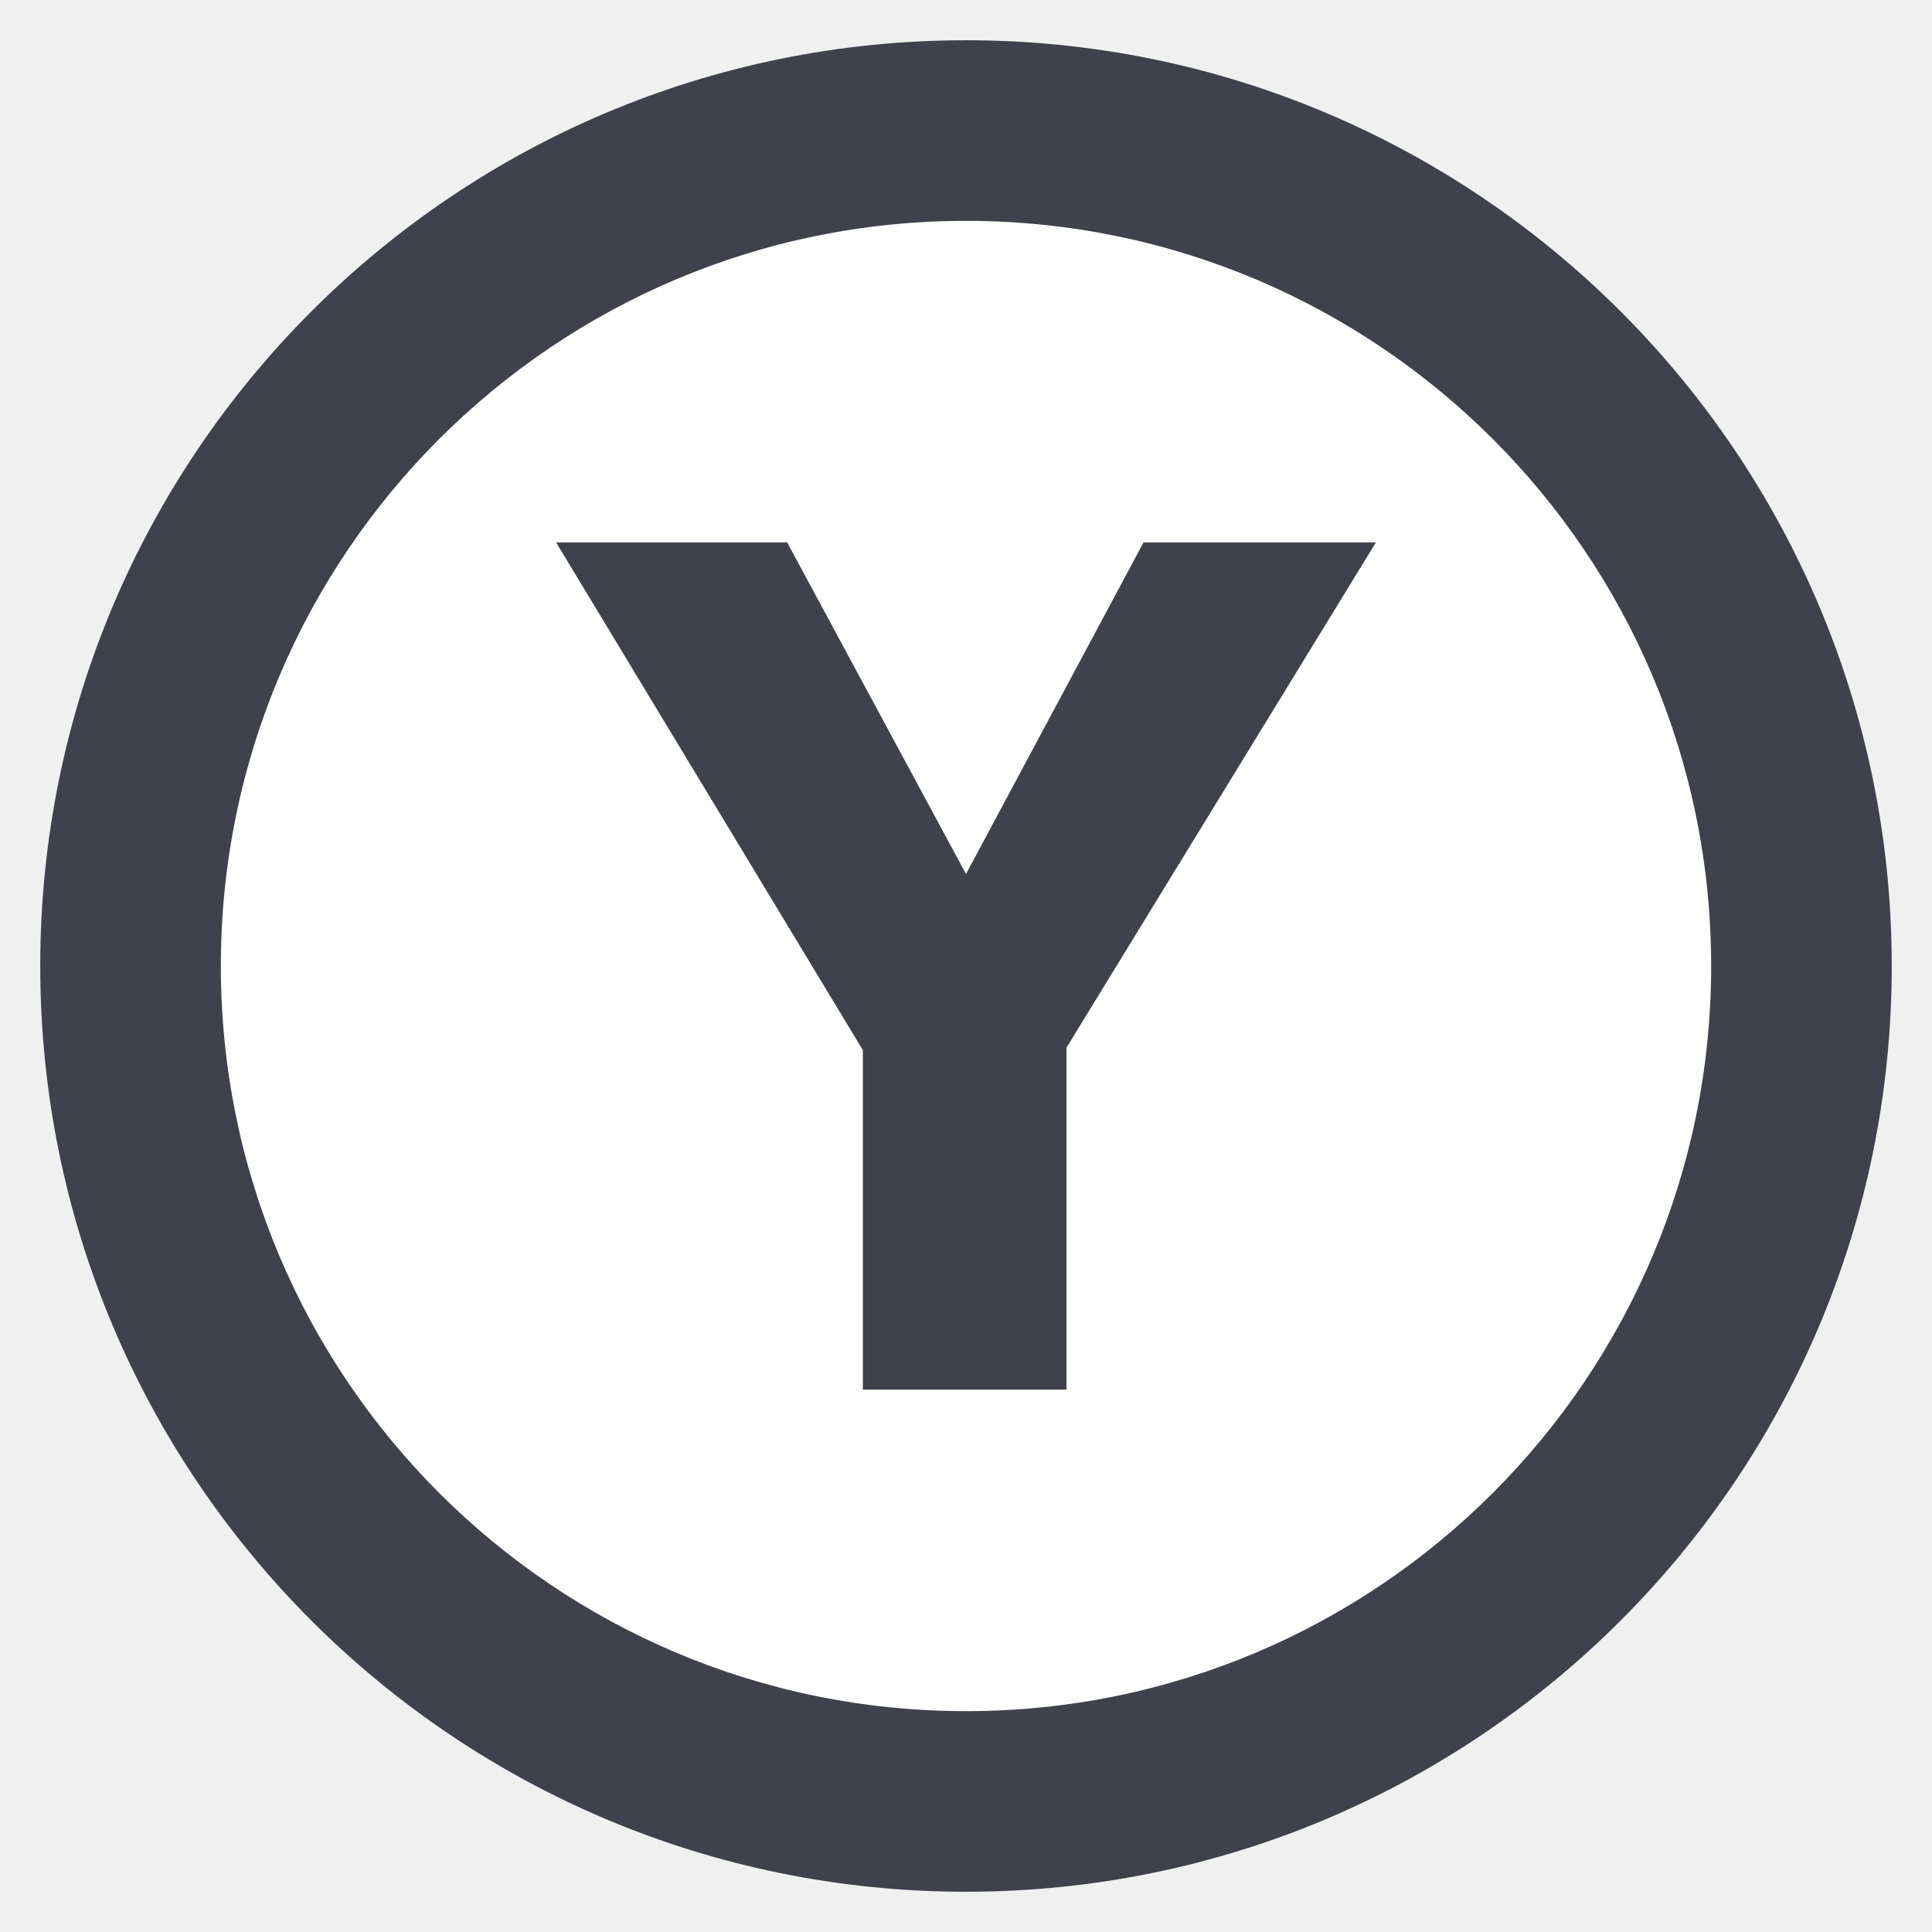
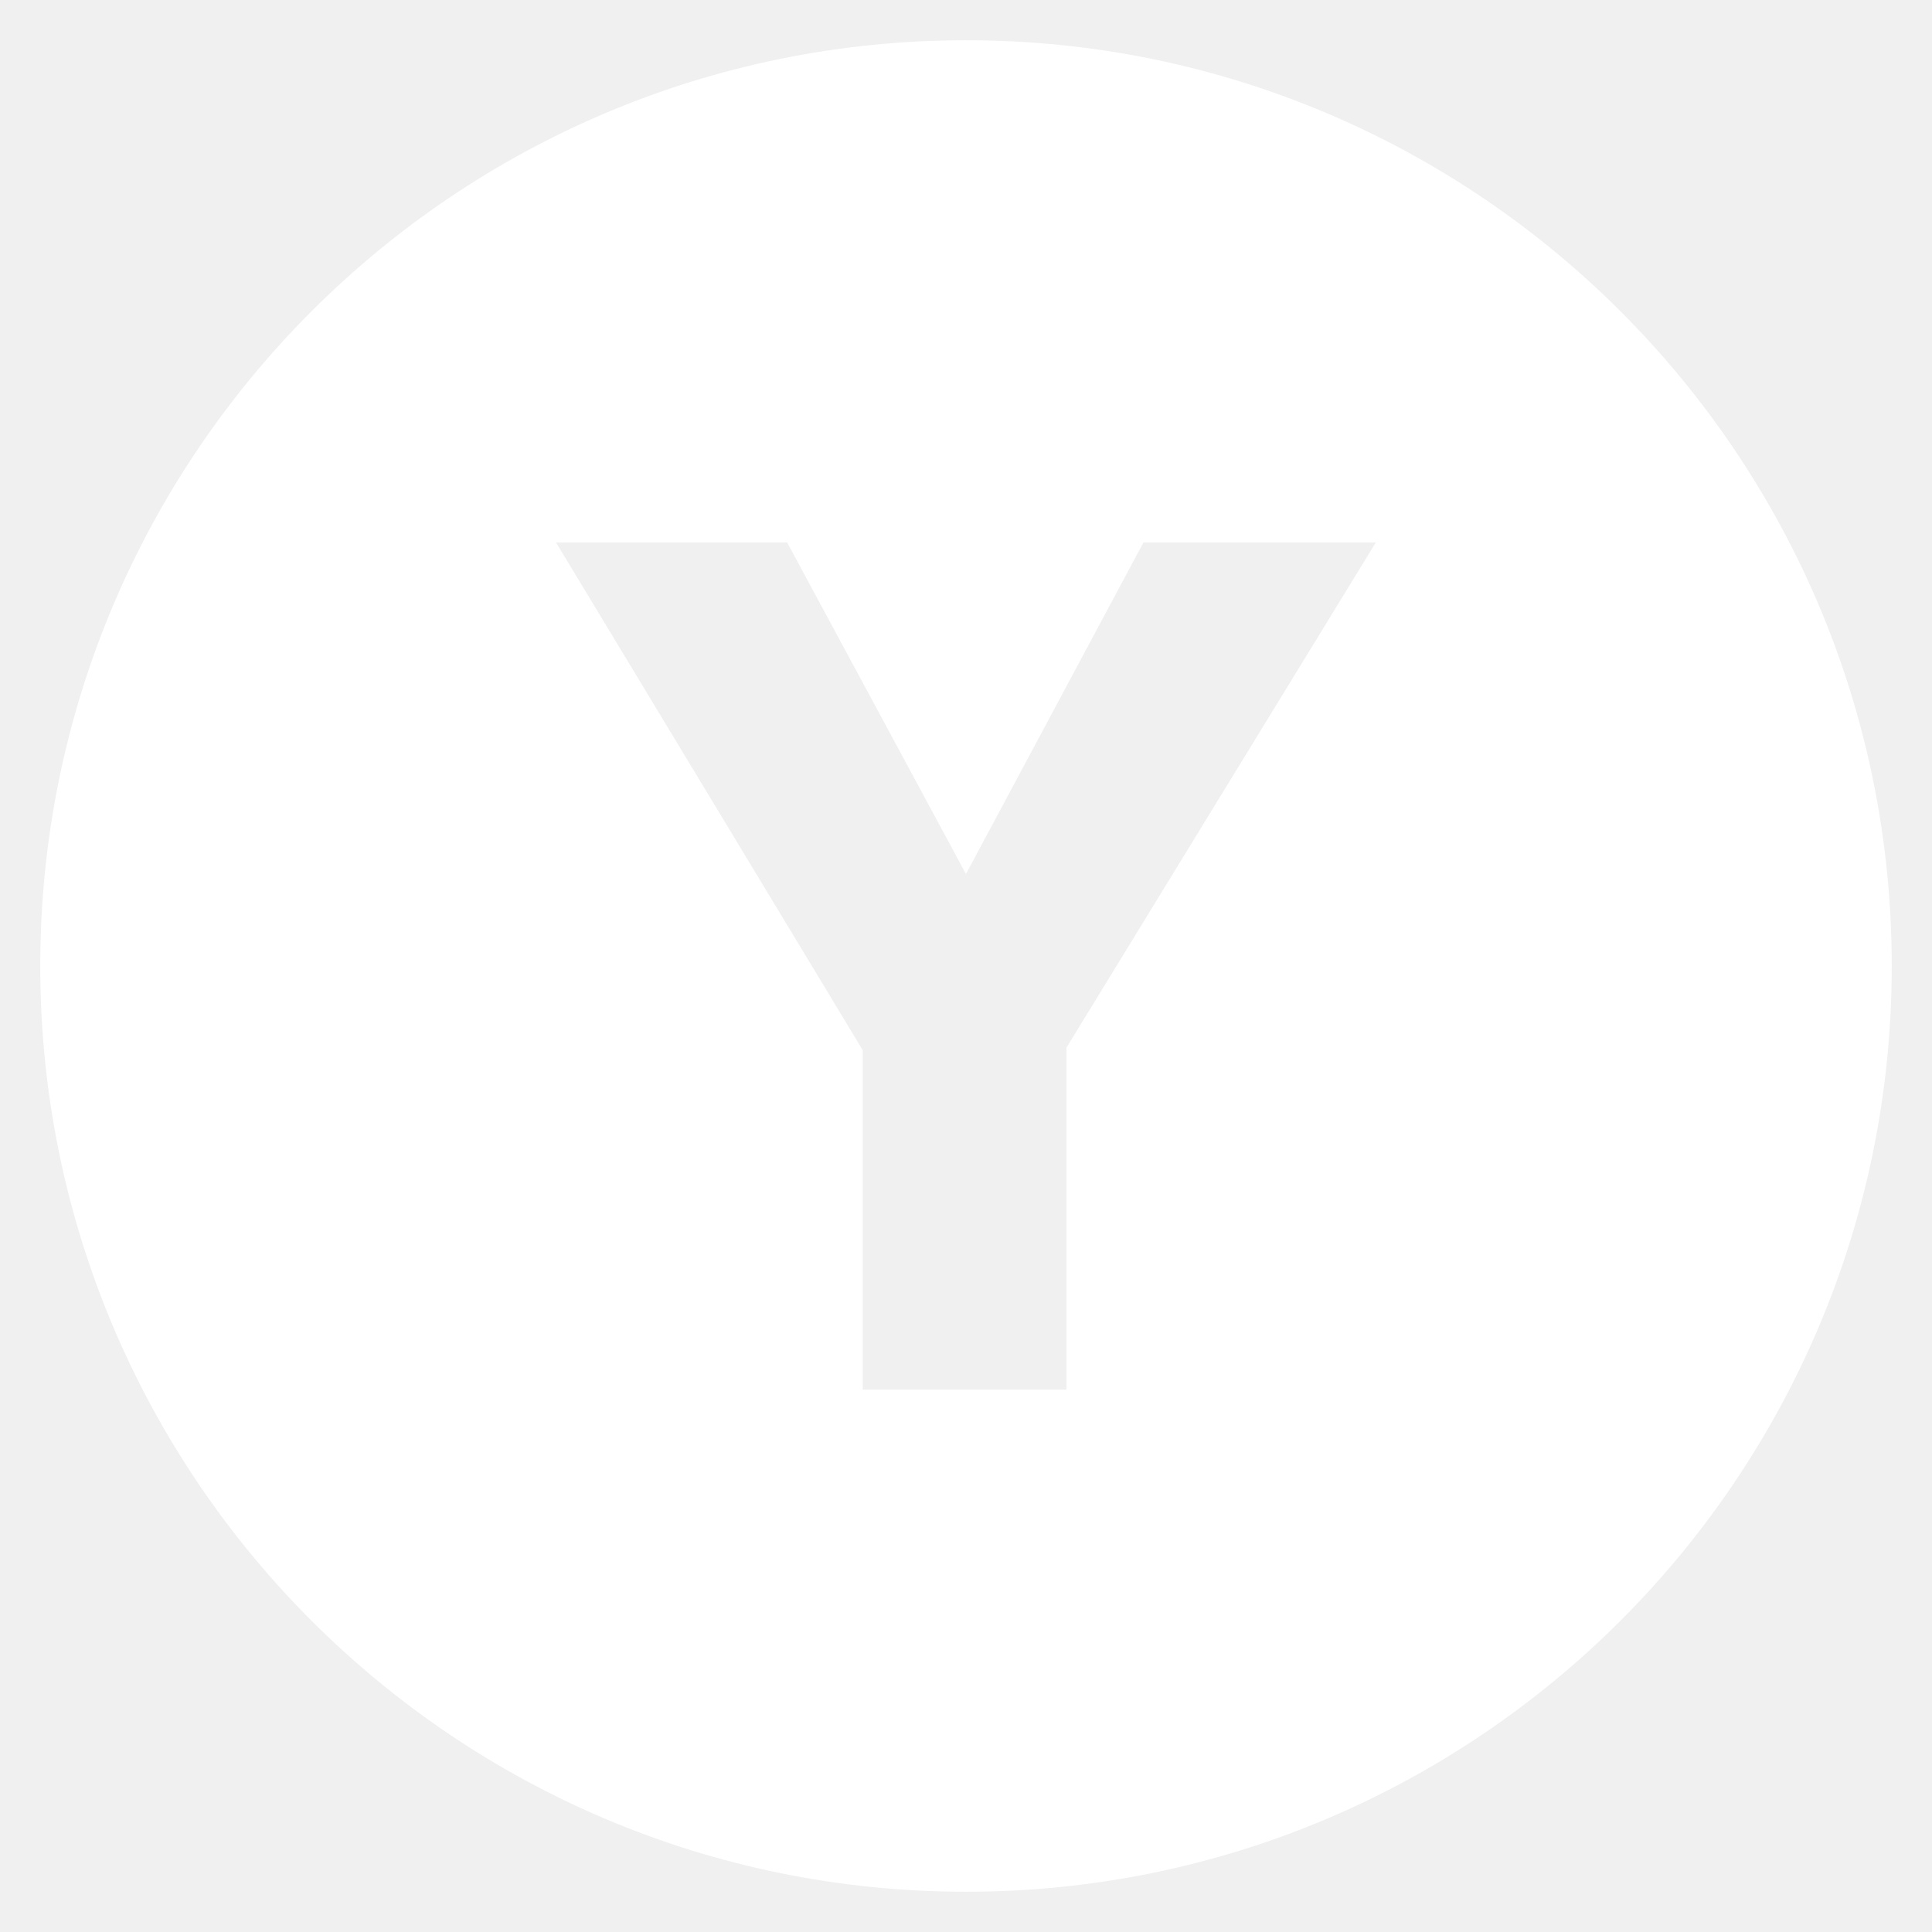
<svg xmlns="http://www.w3.org/2000/svg" width="48" height="48" version="1.1" viewBox="0 0 48 48" xml:space="preserve">
-   <path d="m47 24a23 23 0 0 1-23 23 23 23 0 0 1-23-23 23 23 0 0 1 23-23 23 23 0 0 1 23 23z" fill="#3f424d" />
-   <path d="M 42.513,24 A 18.513,18.513 0 0 1 24,42.513 18.513,18.513 0 0 1 5.487,24 18.513,18.513 0 0 1 24,5.487 18.513,18.513 0 0 1 42.513,24 Z" fill="#fff" />
-   <path d="m21.438 26.092-7.622-12.616h5.741l4.443 8.238 4.411-8.238h5.773l-7.687 12.552v8.497h-5.059z" fill="#3f424d" stroke-width="1.081" aria-label="Y" />
+   <path d="m24 1a23 23 0 0 0-23 23 23 23 0 0 0 23 23 23 23 0 0 0 23-23 23 23 0 0 0-23-23zm-10.184 12.477h5.74l4.443 8.238 4.41-8.238h5.773l-7.686 12.551v8.498h-5.061v-8.434l-7.621-12.615z" fill="#fff" />
</svg>
